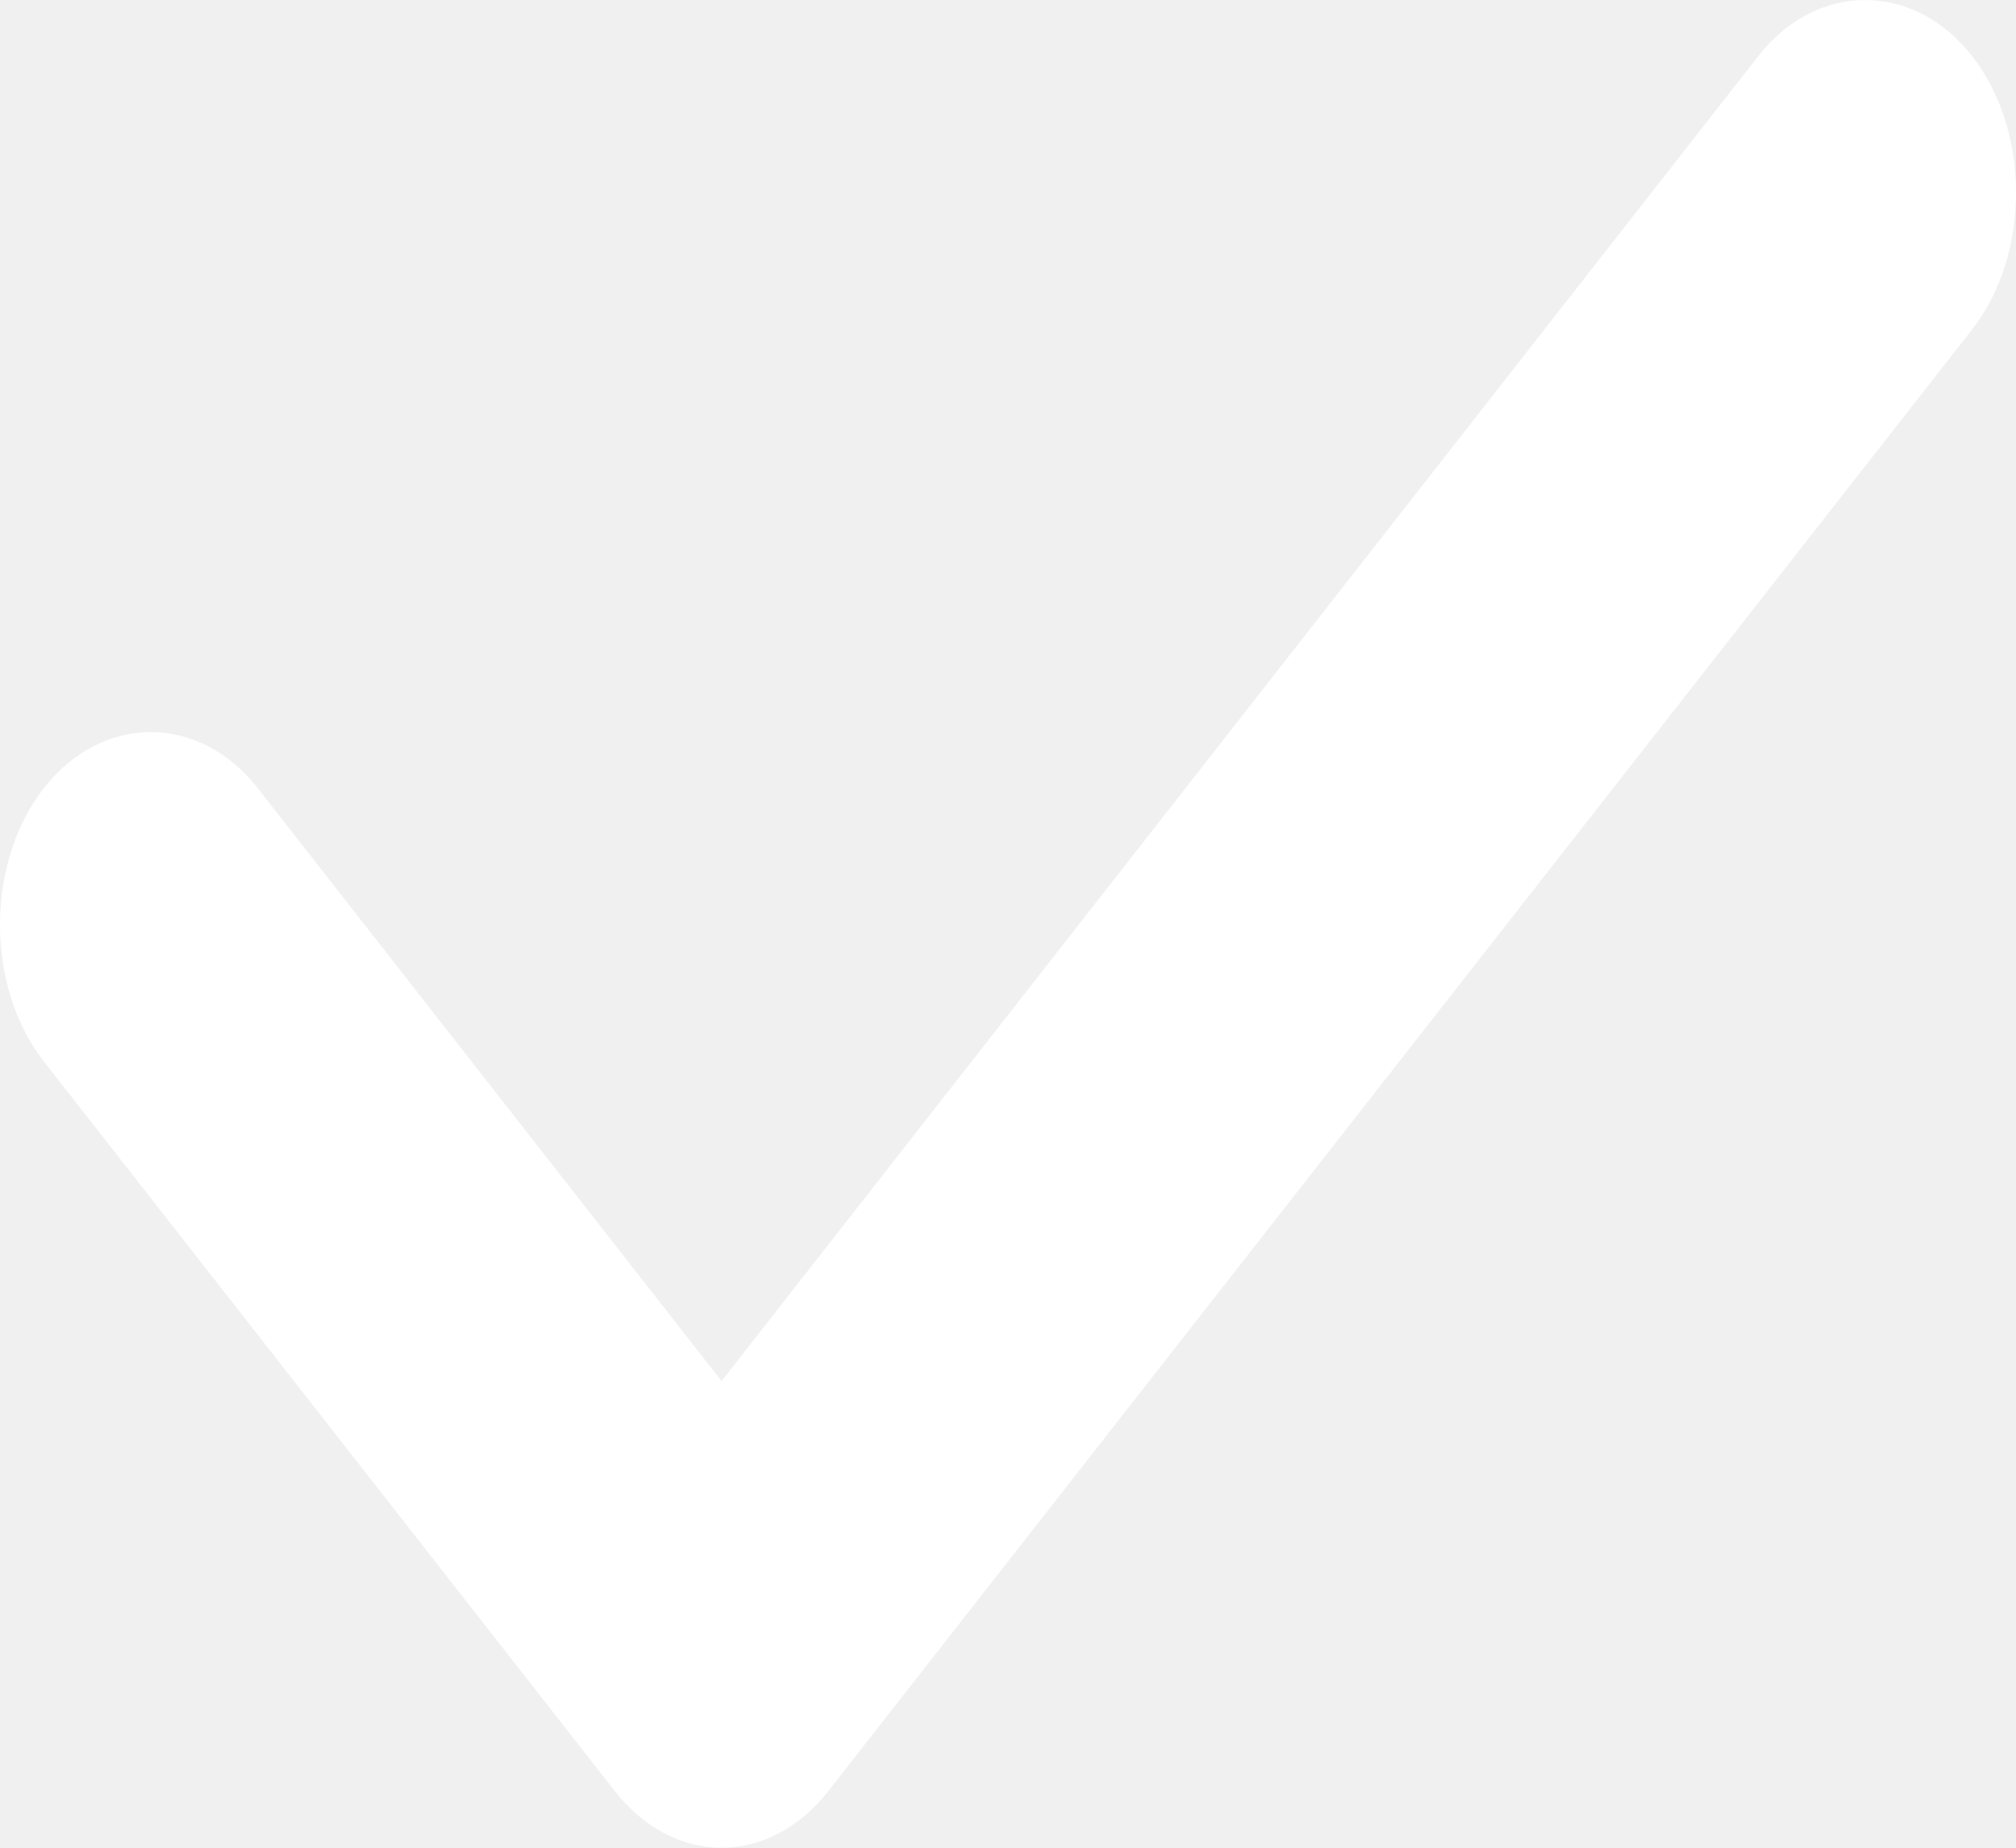
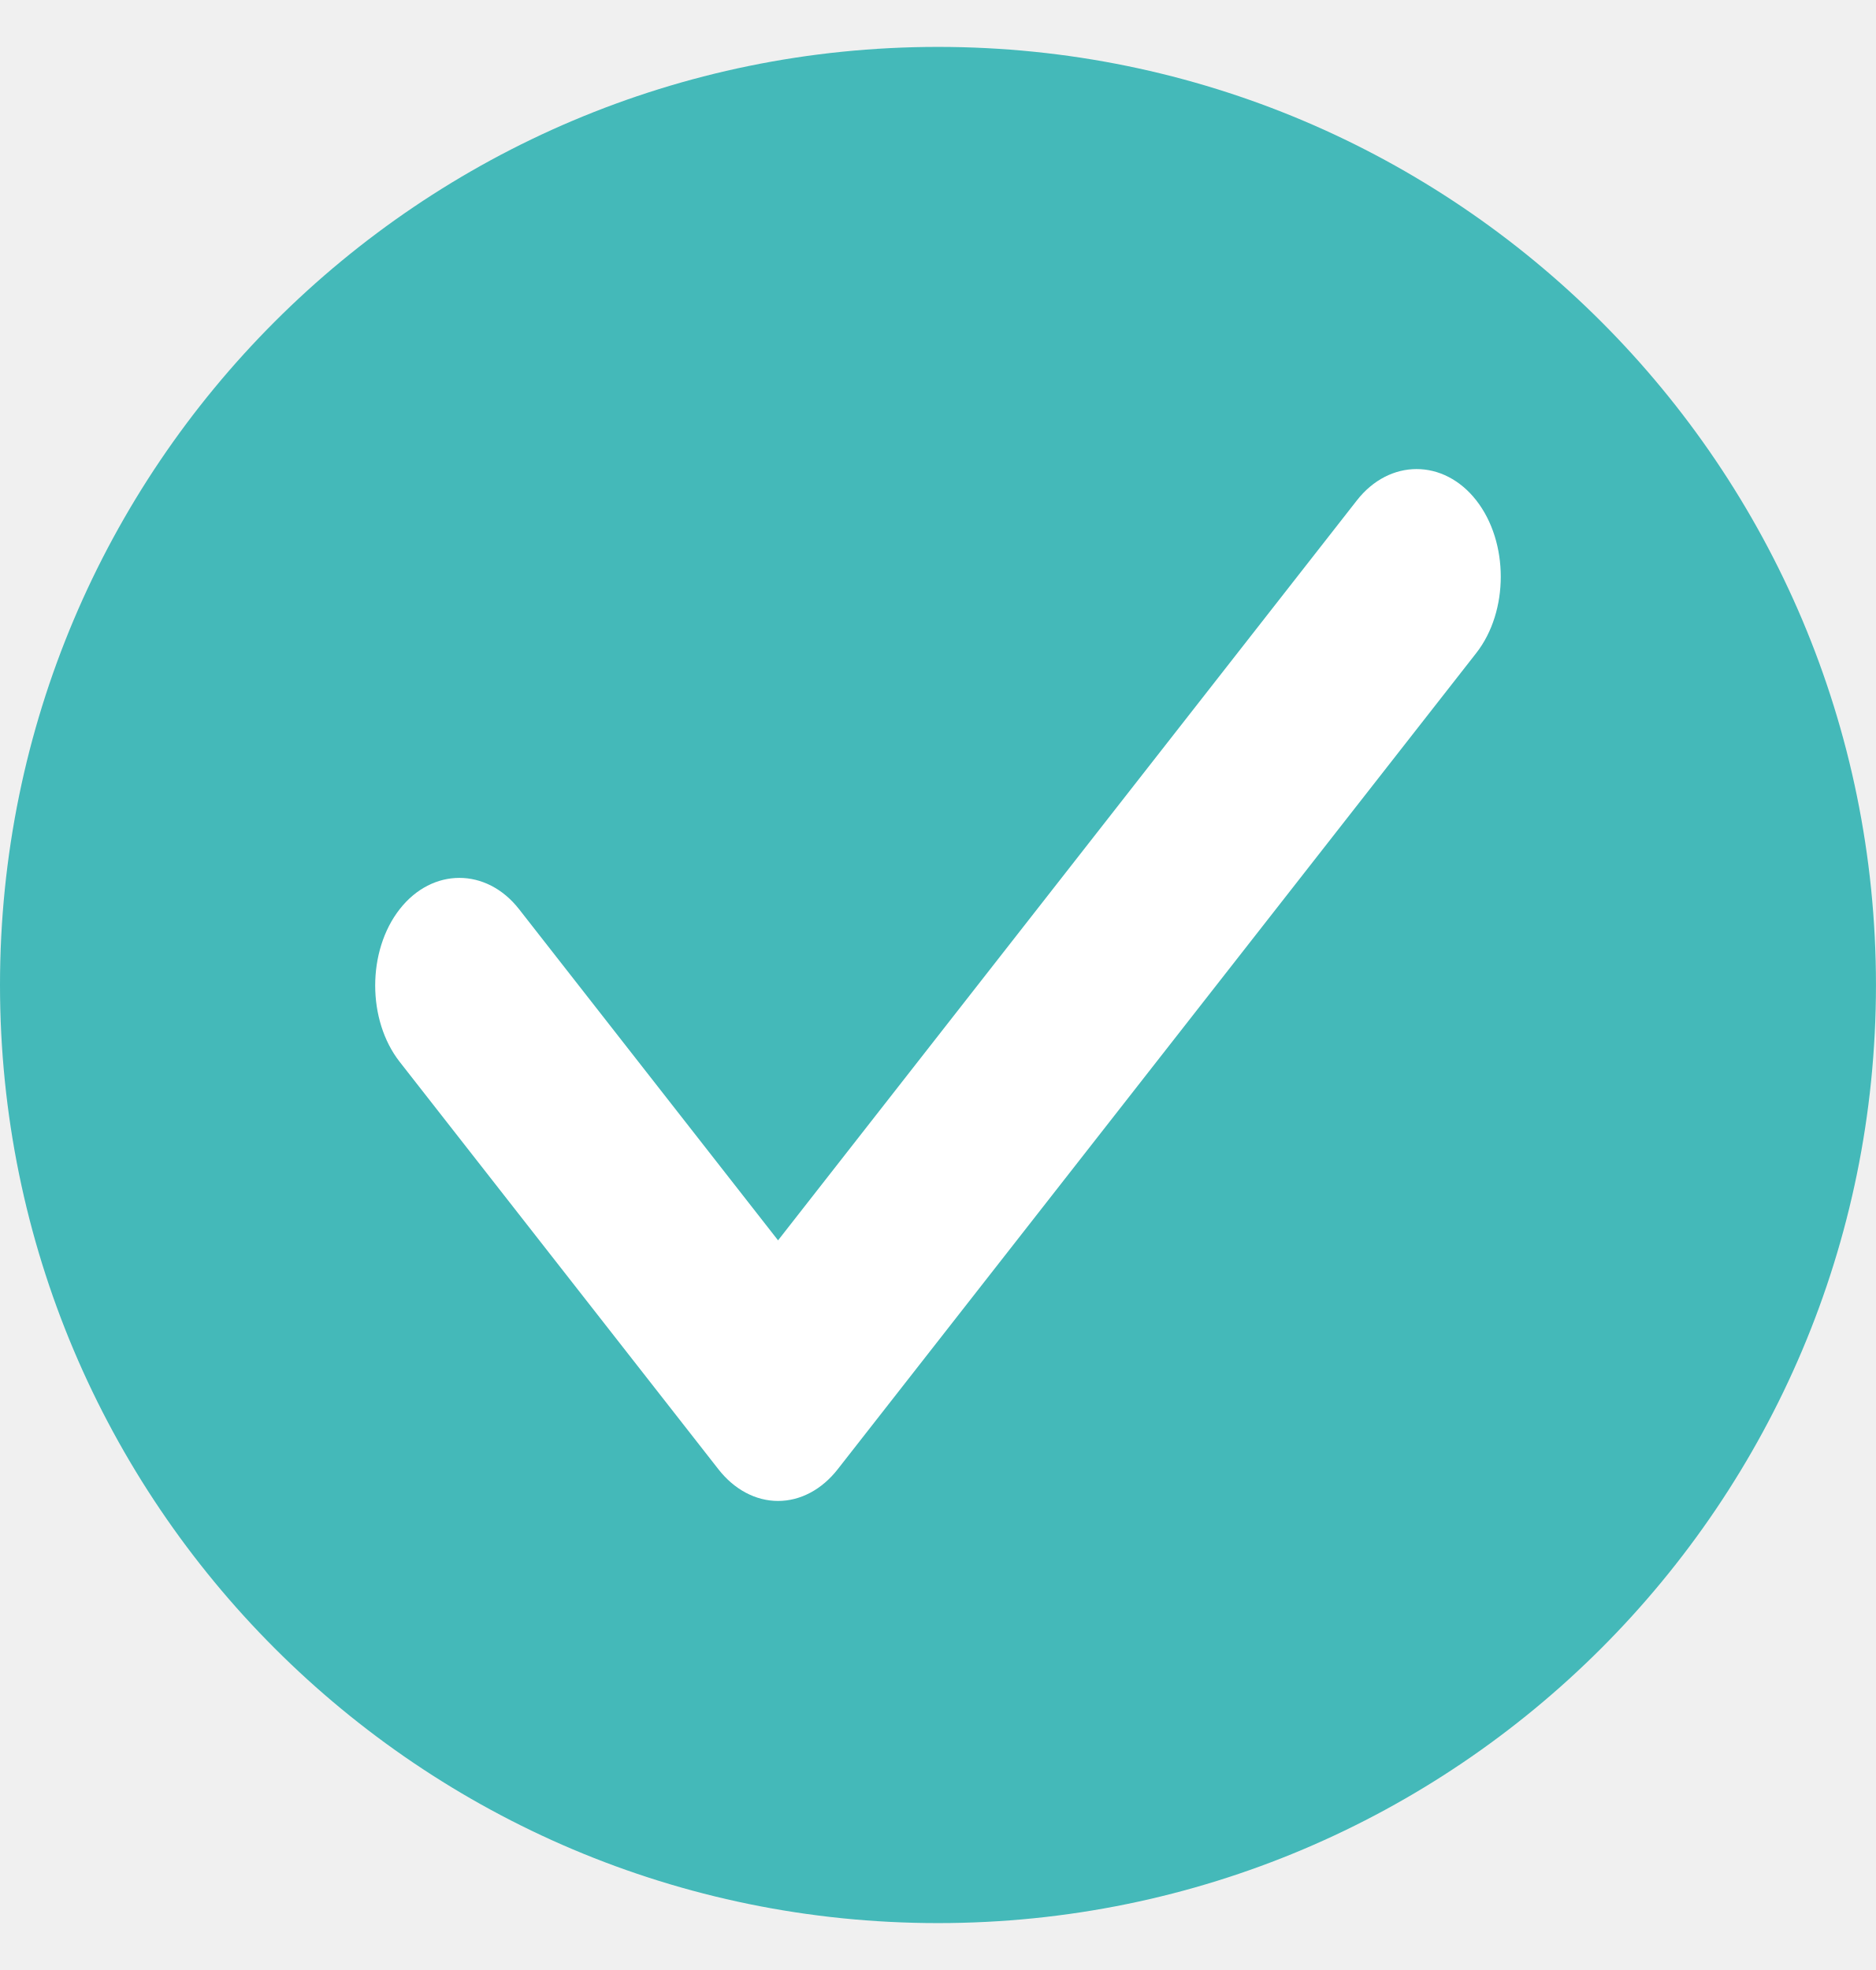
- <svg xmlns="http://www.w3.org/2000/svg" width="12" height="11" viewBox="0 0 12 11" fill="none">
-   <path d="M4.295 11C4.055 11 3.827 10.877 3.659 10.662L0.261 6.319C-0.087 5.874 -0.087 5.137 0.261 4.692C0.609 4.247 1.186 4.247 1.534 4.692L4.295 8.222L10.466 0.334C10.814 -0.111 11.391 -0.111 11.739 0.334C12.087 0.779 12.087 1.516 11.739 1.961L4.931 10.662C4.763 10.877 4.535 11 4.295 11Z" fill="white" />
+ <svg xmlns="http://www.w3.org/2000/svg" width="20" height="21" viewBox="0 0 20 21" fill="none">
+   <circle cx="10" cy="10.5" r="10" fill="#44B9B9" />
+   <path d="M8.295 16C8.055 16 7.827 15.877 7.659 15.662L4.261 11.319C3.913 10.874 3.913 10.137 4.261 9.692C4.609 9.247 5.186 9.247 5.534 9.692L8.295 13.222L14.466 5.334C14.814 4.889 15.391 4.889 15.739 5.334C16.087 5.779 16.087 6.516 15.739 6.961L8.931 15.662C8.763 15.877 8.535 16 8.295 16Z" fill="white" />
</svg>
